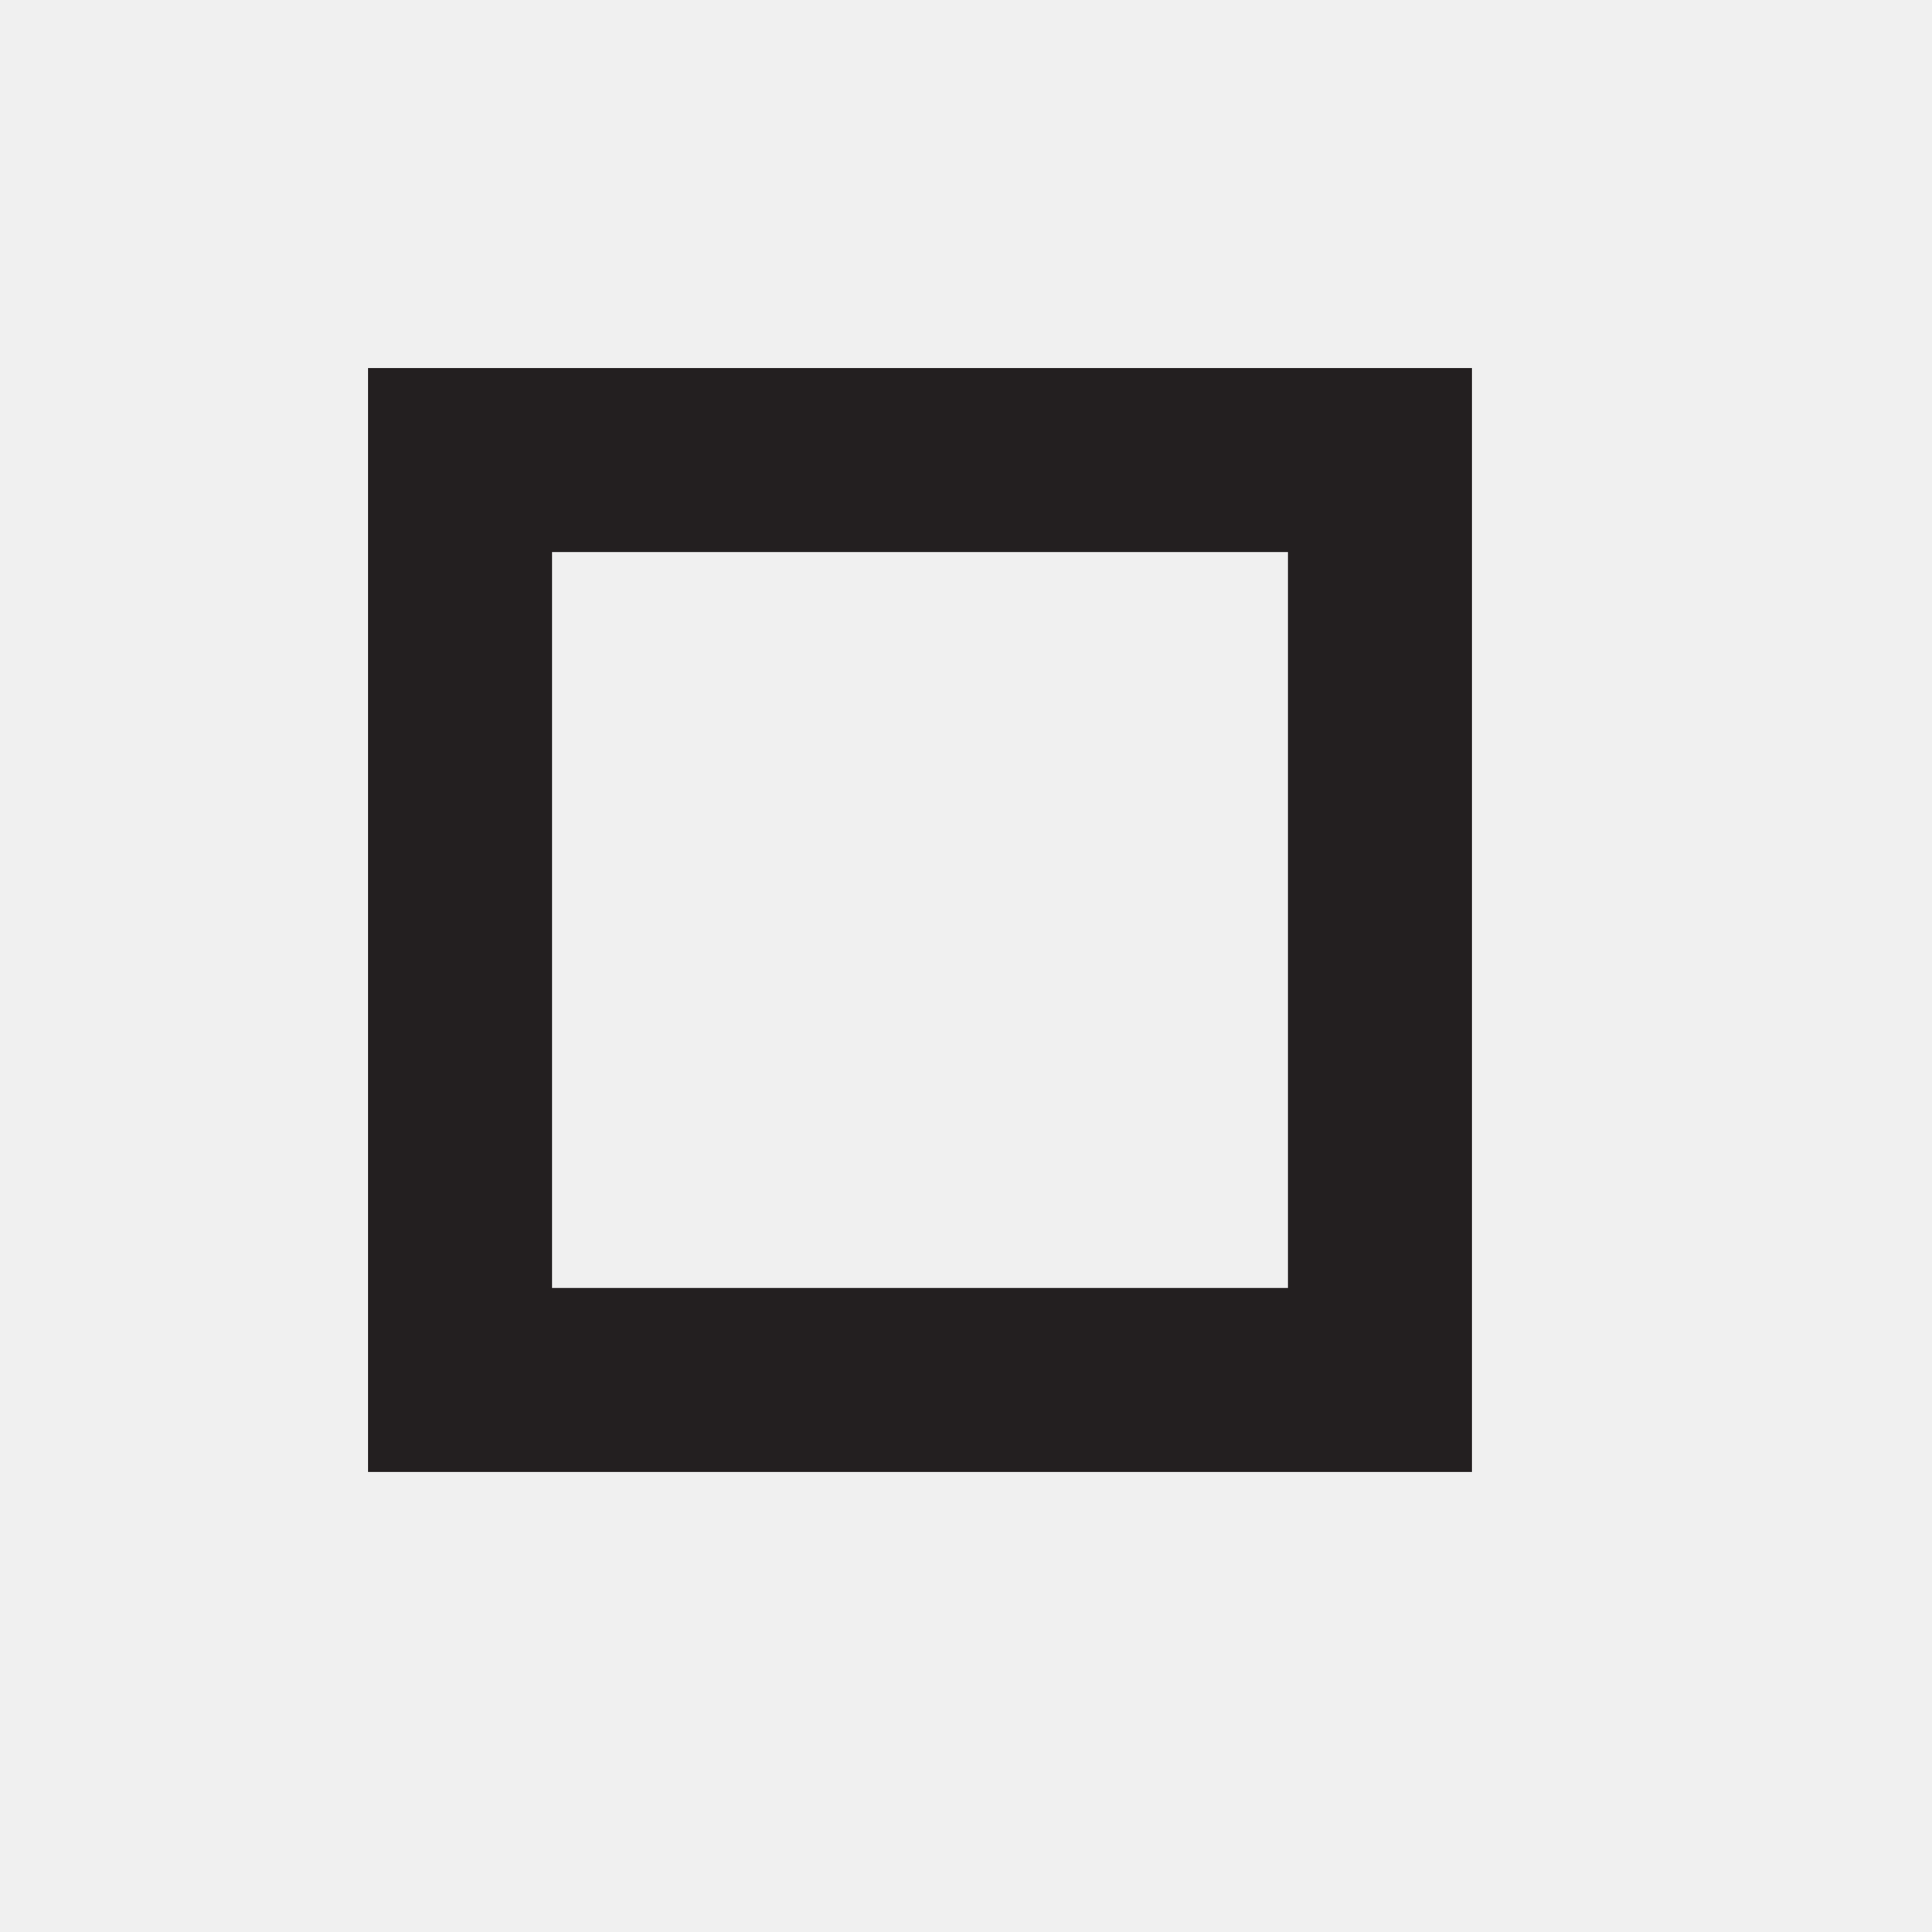
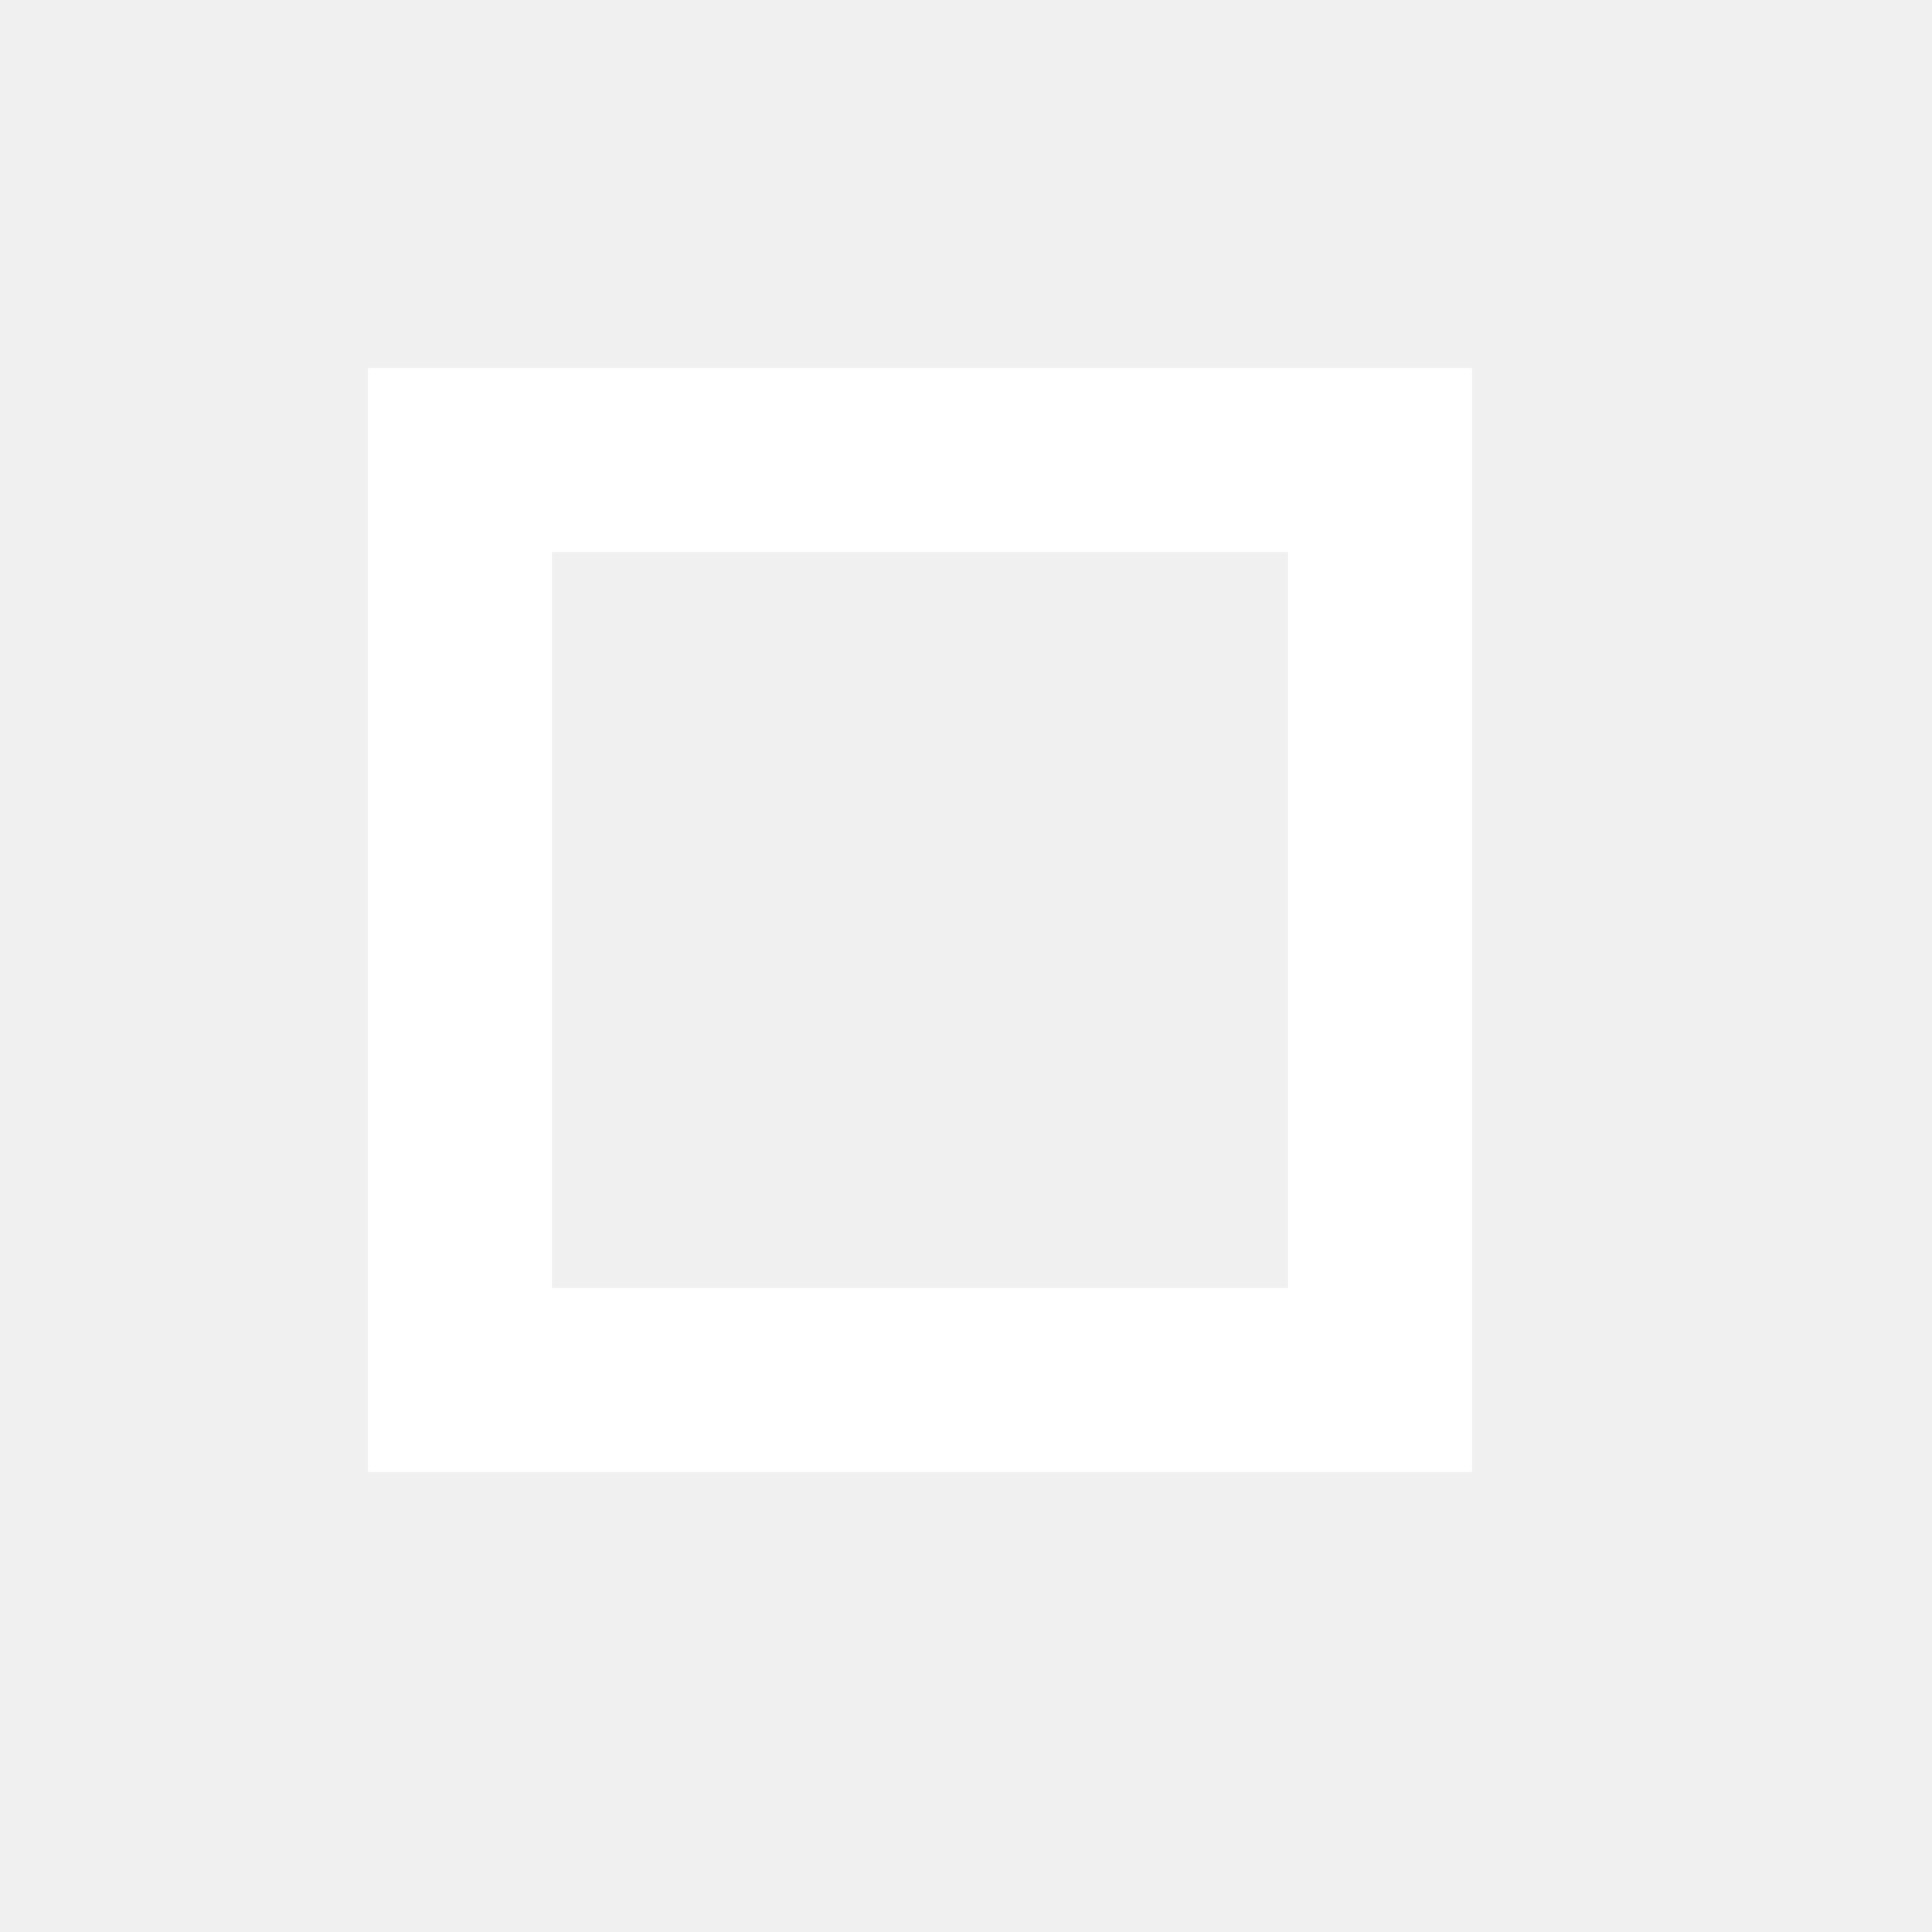
<svg xmlns="http://www.w3.org/2000/svg" version="1.1" id="Layer_1" x="0px" y="0px" width="21px" height="21px" viewBox="0 0 21 21" enable-background="new 0 0 21 21" xml:space="preserve">
-   <path fill="#231F20" d="M4,4v12h12V4H4z M14,14H6V6h8V14z" />
+   <path fill="#FFFFFF" d="M4,4v12h12V4H4z M14,14H6V6h8V14z" />
</svg>
